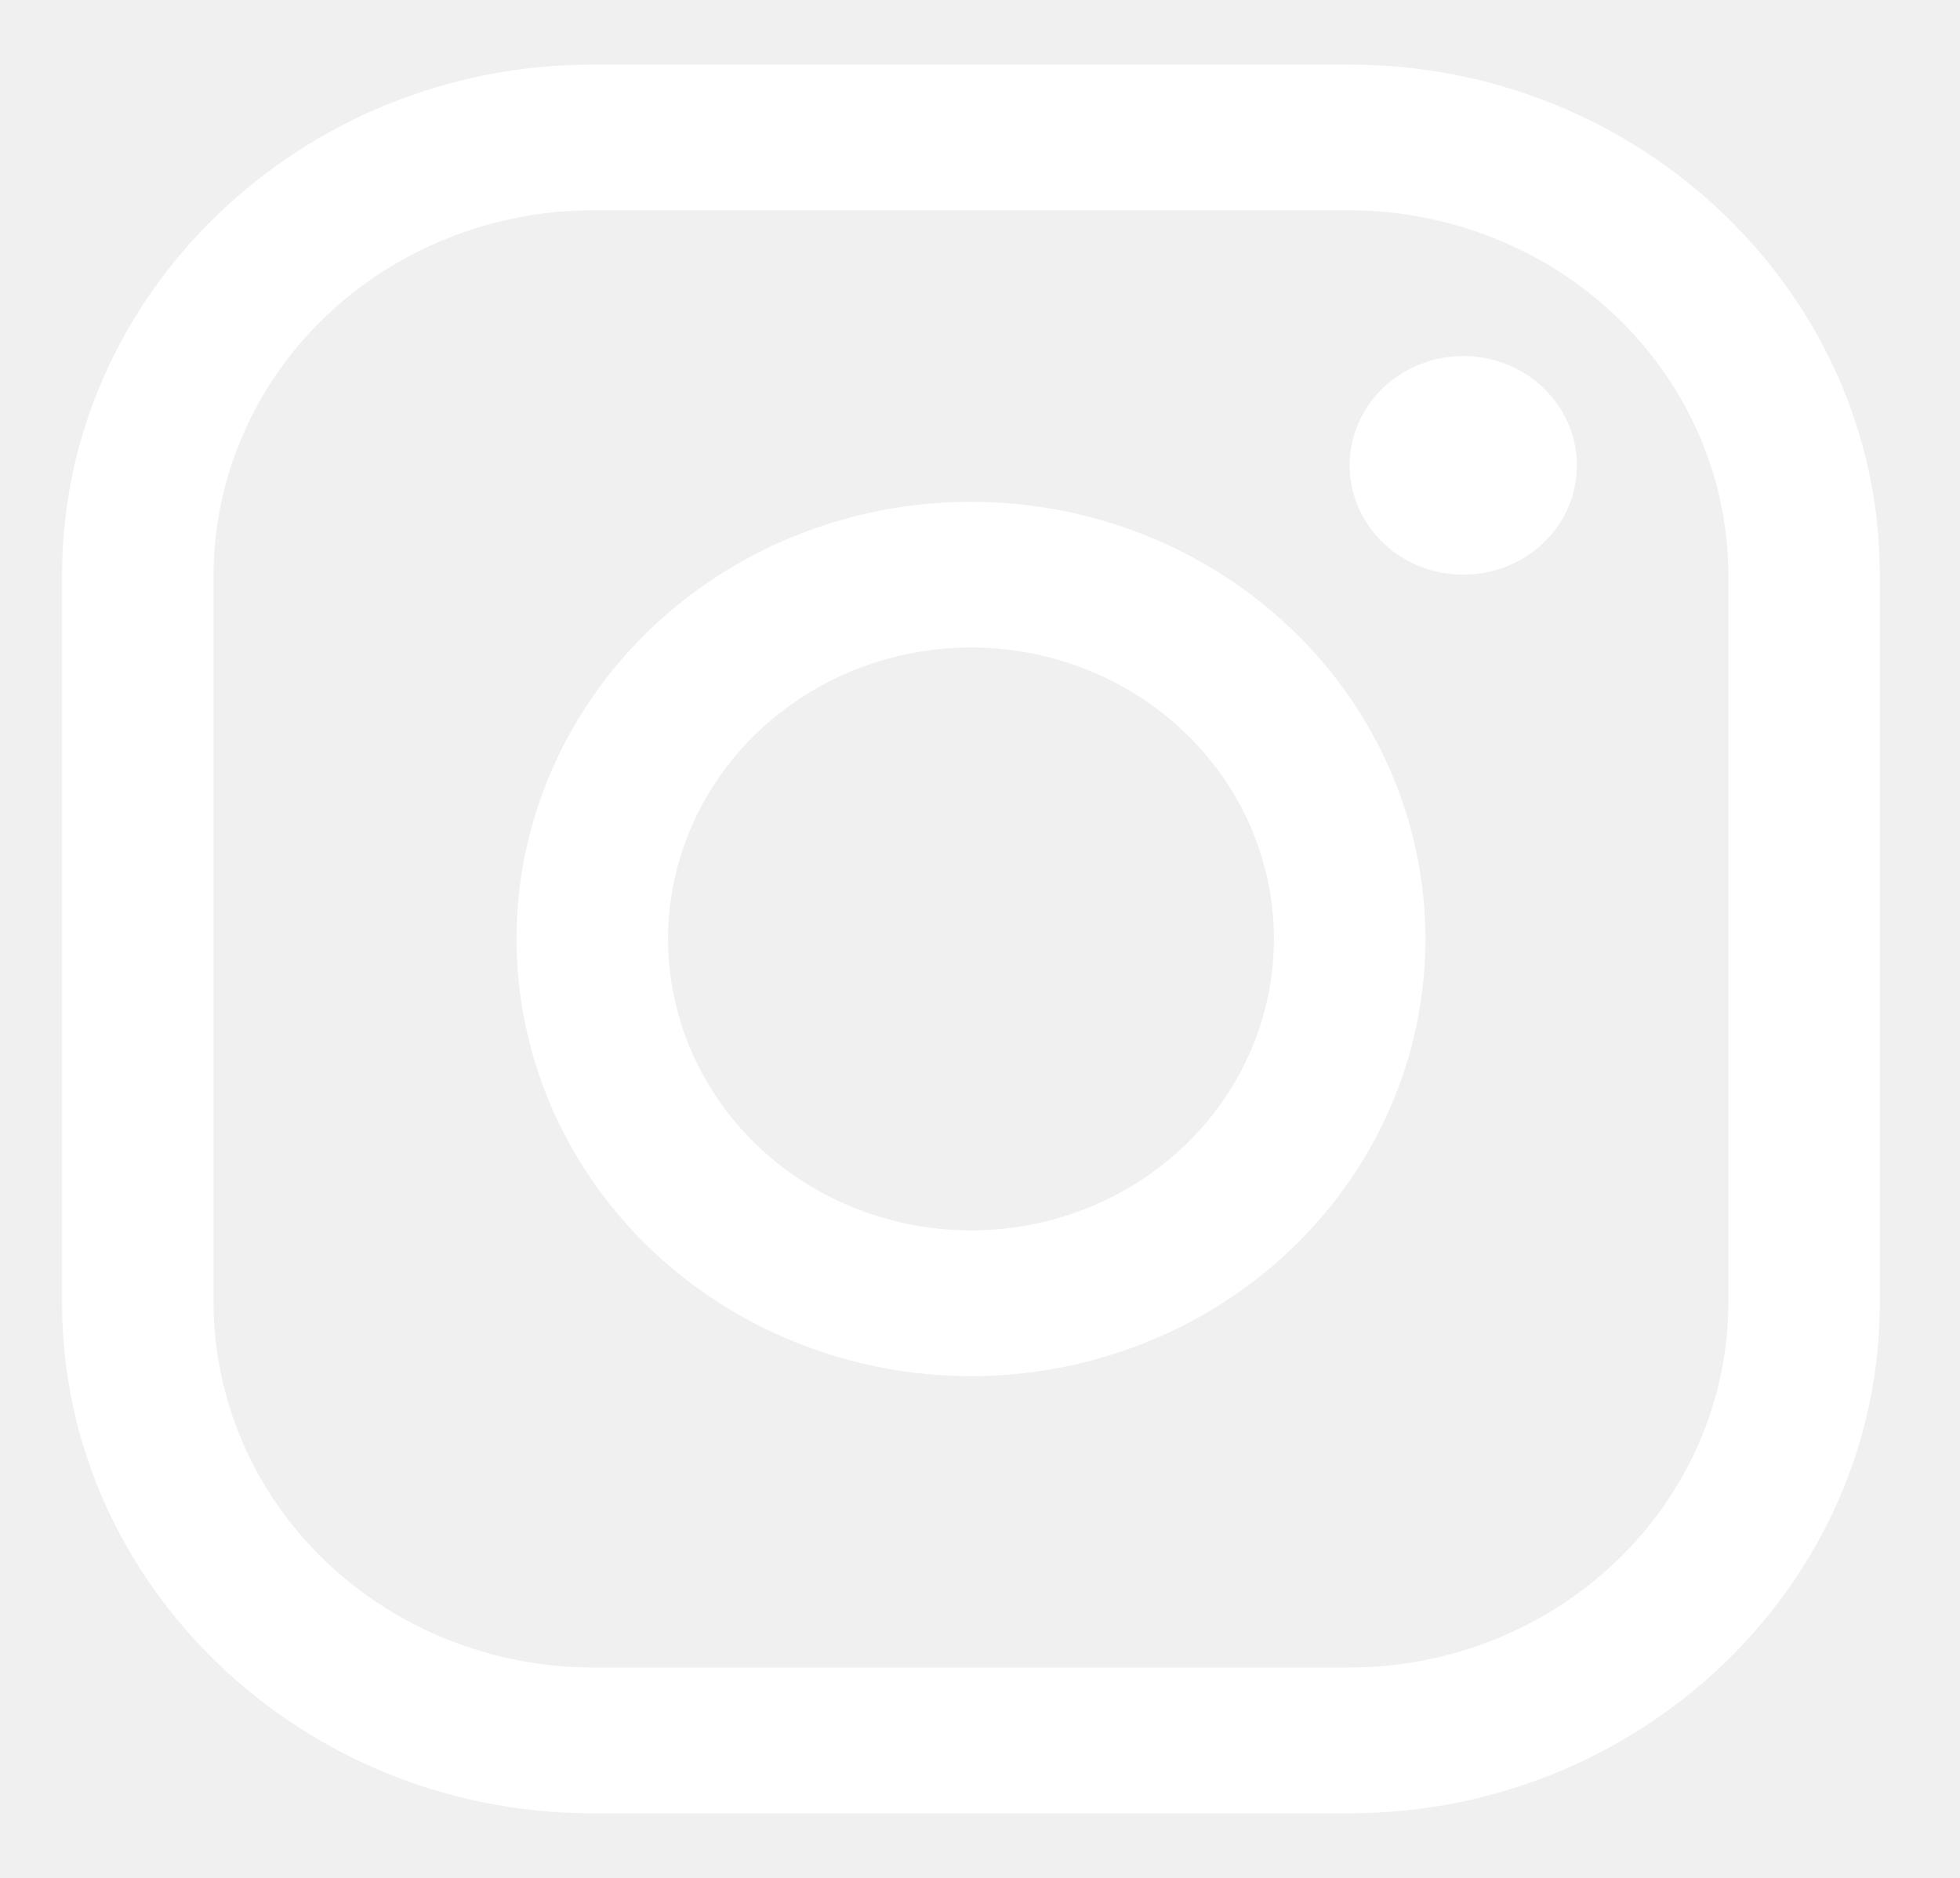
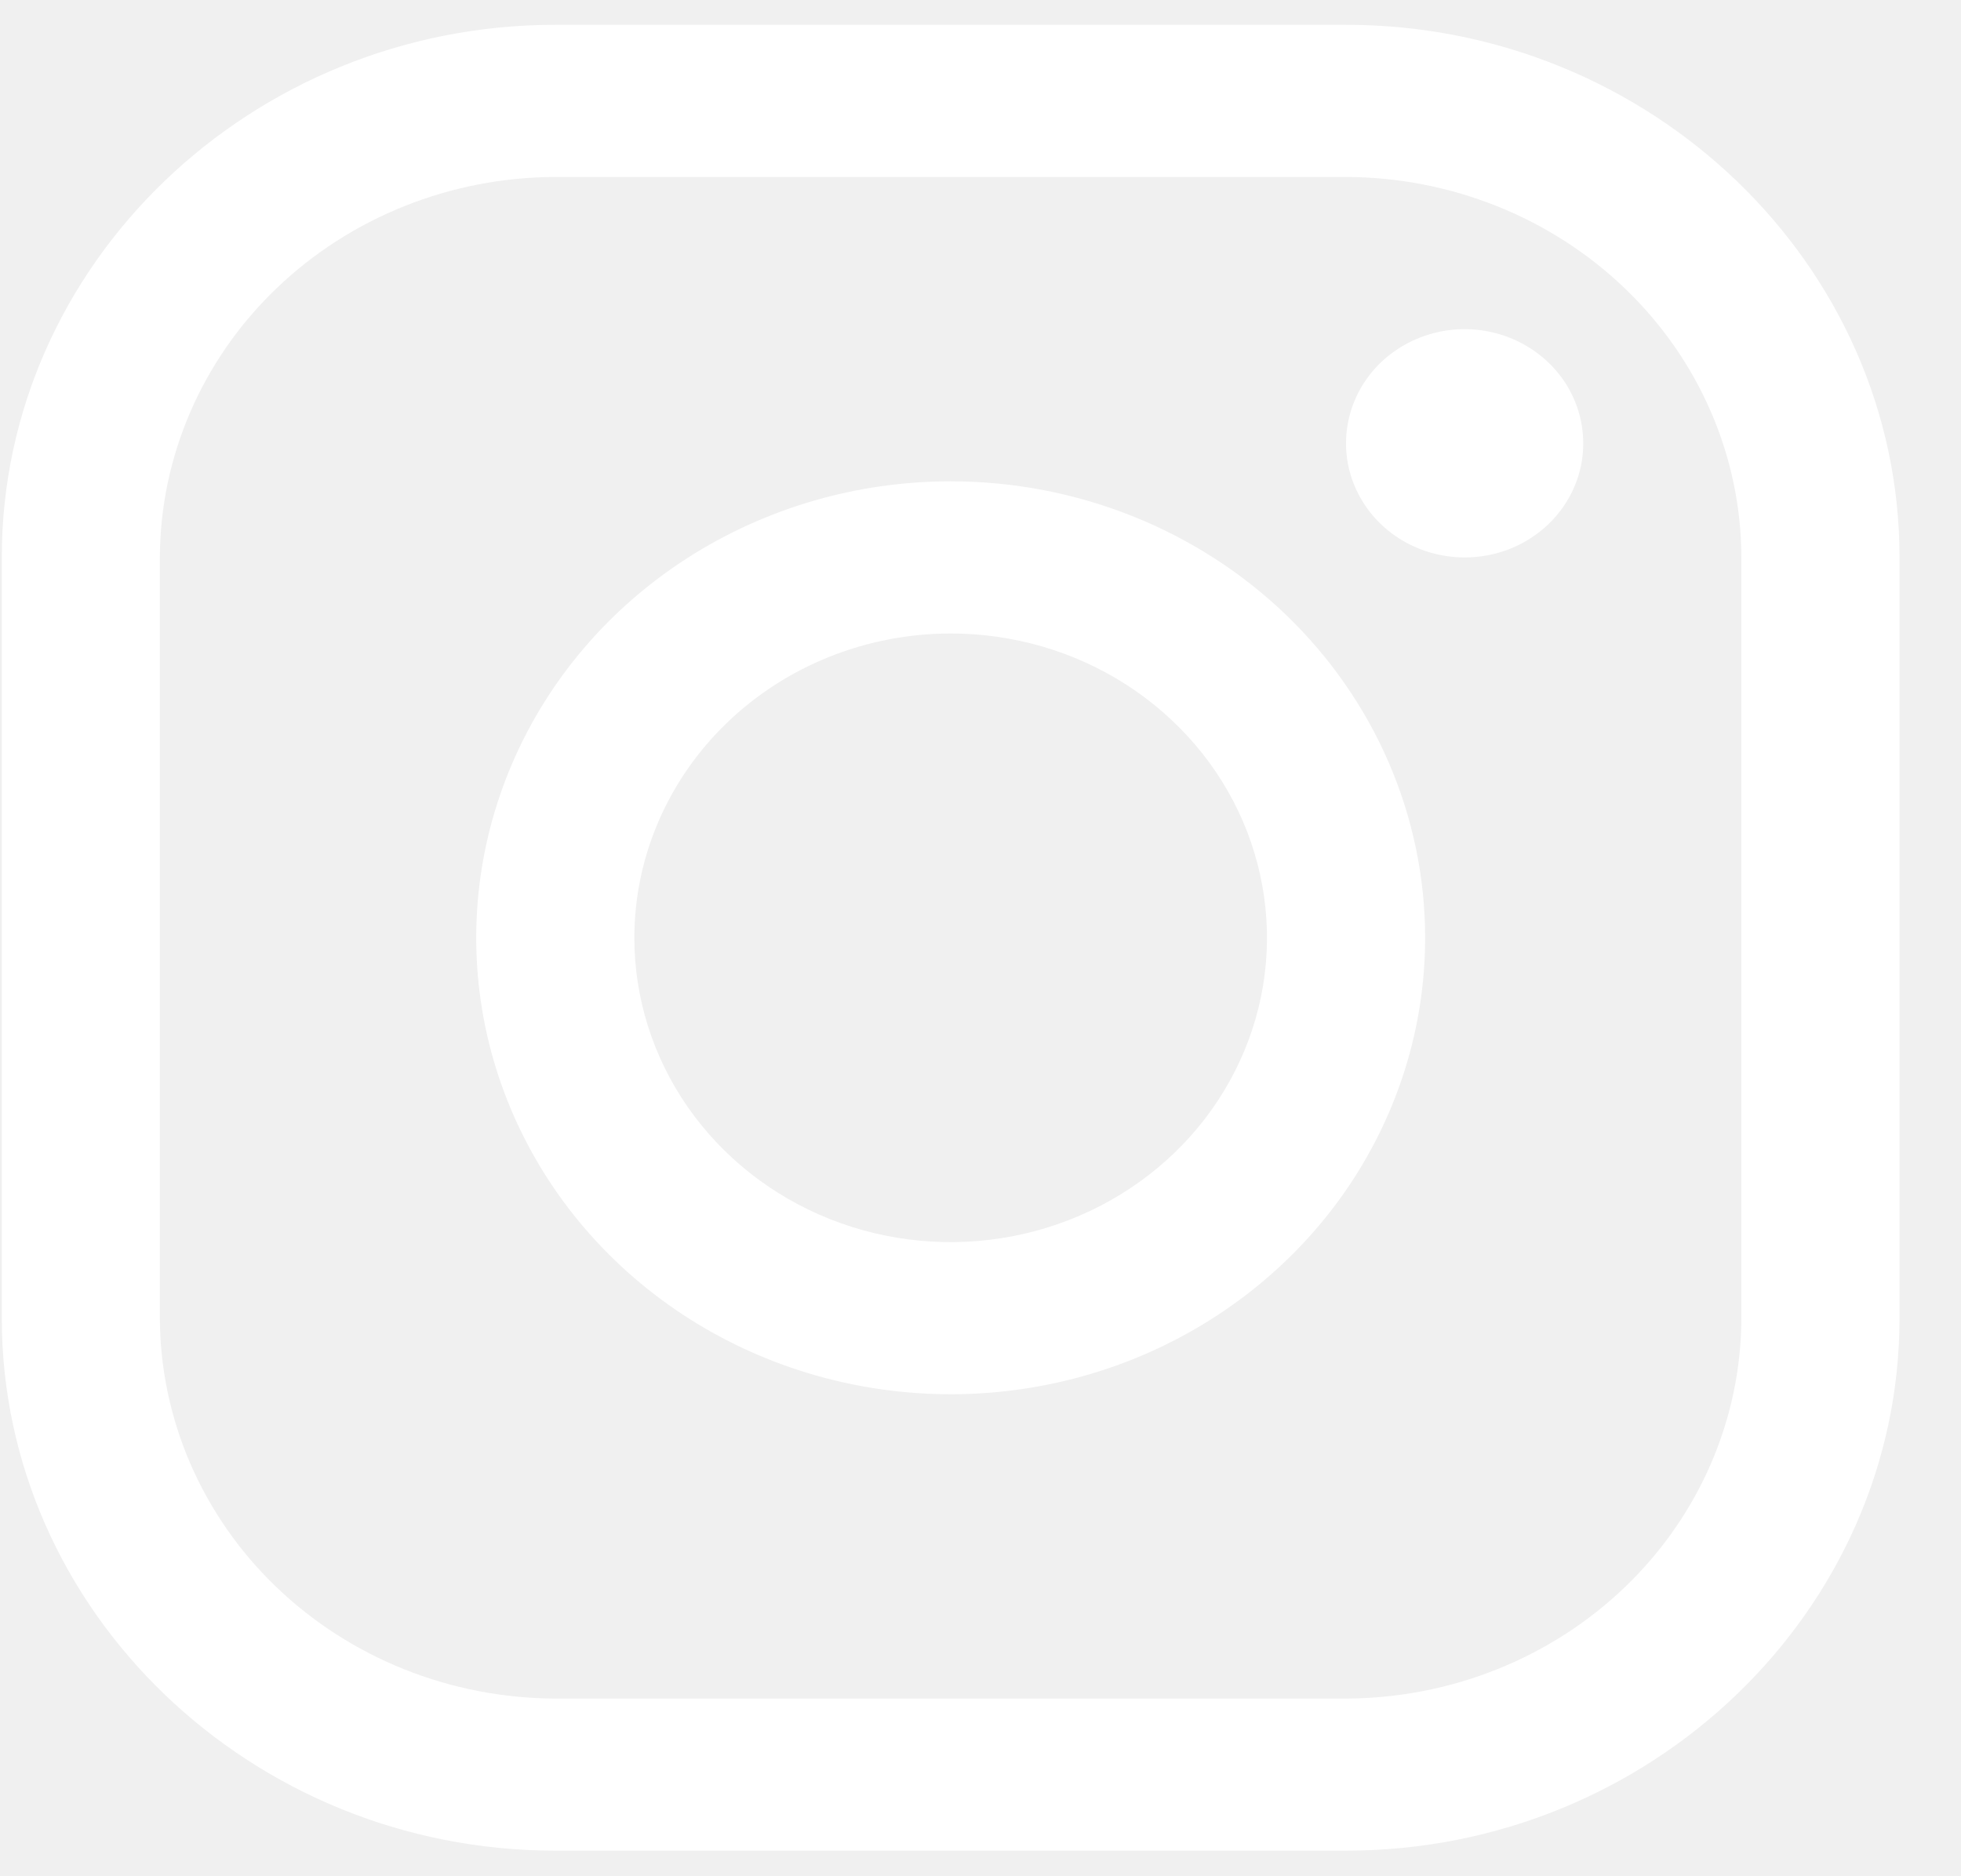
- <svg xmlns="http://www.w3.org/2000/svg" width="24" height="23" viewBox="0 0 24 23" fill="none">
-   <path d="M16.526 2.575C17.755 2.579 18.933 3.05 19.801 3.886C20.67 4.722 21.16 5.855 21.164 7.038V15.962C21.16 17.144 20.67 18.277 19.801 19.113C18.933 19.95 17.755 20.421 16.526 20.424H7.252C6.024 20.421 4.846 19.95 3.977 19.113C3.108 18.277 2.619 17.144 2.615 15.962V7.038C2.619 5.855 3.108 4.722 3.977 3.886C4.846 3.05 6.024 2.579 7.252 2.575H16.526ZM16.526 0.791H7.252C3.682 0.791 0.76 3.602 0.76 7.038V15.962C0.76 19.398 3.682 22.209 7.252 22.209H16.526C20.097 22.209 23.018 19.398 23.018 15.962V7.038C23.018 3.602 20.097 0.791 16.526 0.791Z" fill="white" />
-   <path d="M17.918 7.038C17.642 7.038 17.373 6.96 17.145 6.813C16.916 6.665 16.738 6.456 16.632 6.212C16.527 5.967 16.5 5.698 16.553 5.438C16.607 5.179 16.739 4.94 16.934 4.753C17.128 4.566 17.376 4.438 17.646 4.387C17.916 4.335 18.196 4.361 18.45 4.463C18.704 4.564 18.921 4.736 19.074 4.956C19.227 5.176 19.309 5.435 19.309 5.699C19.309 5.875 19.273 6.05 19.204 6.212C19.134 6.375 19.031 6.523 18.902 6.647C18.773 6.771 18.619 6.87 18.45 6.937C18.281 7.004 18.1 7.039 17.918 7.038ZM11.889 7.93C12.623 7.93 13.341 8.14 13.951 8.532C14.561 8.924 15.036 9.482 15.317 10.134C15.598 10.786 15.671 11.504 15.528 12.197C15.385 12.889 15.032 13.525 14.513 14.024C13.994 14.524 13.333 14.864 12.613 15.002C11.894 15.139 11.148 15.069 10.47 14.798C9.792 14.528 9.213 14.071 8.805 13.483C8.397 12.896 8.18 12.206 8.18 11.5C8.181 10.554 8.572 9.646 9.267 8.977C9.963 8.308 10.906 7.931 11.889 7.93ZM11.889 6.146C10.789 6.146 9.713 6.46 8.798 7.048C7.883 7.636 7.17 8.473 6.749 9.451C6.327 10.43 6.217 11.506 6.432 12.545C6.647 13.584 7.177 14.538 7.955 15.287C8.733 16.035 9.724 16.545 10.804 16.752C11.883 16.959 13.002 16.852 14.019 16.447C15.036 16.042 15.905 15.356 16.516 14.475C17.128 13.595 17.454 12.559 17.454 11.5C17.454 10.08 16.868 8.718 15.824 7.714C14.781 6.71 13.365 6.146 11.889 6.146Z" fill="white" />
+ <svg xmlns="http://www.w3.org/2000/svg" width="23" height="22" viewBox="0 0 23 22" fill="none">
+   <path d="M15.787 2.076C17.016 2.079 18.193 2.551 19.062 3.387C19.931 4.223 20.421 5.356 20.424 6.538V15.462C20.421 16.645 19.931 17.778 19.062 18.614C18.193 19.45 17.016 19.921 15.787 19.925H6.513C5.284 19.921 4.107 19.45 3.238 18.614C2.369 17.778 1.879 16.645 1.875 15.462V6.538C1.879 5.356 2.369 4.223 3.238 3.387C4.107 2.551 5.284 2.079 6.513 2.076H15.787V2.076ZM15.787 0.291H6.513C2.942 0.291 0.021 3.102 0.021 6.538V15.462C0.021 18.898 2.942 21.709 6.513 21.709H15.787C19.358 21.709 22.279 18.898 22.279 15.462V6.538C22.279 3.102 19.358 0.291 15.787 0.291V0.291Z" fill="white" />
+   <path d="M17.178 6.539C16.903 6.539 16.634 6.46 16.405 6.313C16.176 6.166 15.998 5.957 15.893 5.712C15.787 5.468 15.76 5.199 15.814 4.939C15.867 4.679 16 4.441 16.194 4.253C16.389 4.066 16.637 3.939 16.907 3.887C17.177 3.835 17.456 3.862 17.71 3.963C17.965 4.065 18.182 4.236 18.335 4.456C18.488 4.676 18.569 4.935 18.569 5.2C18.57 5.376 18.534 5.55 18.464 5.713C18.394 5.875 18.292 6.023 18.163 6.147C18.033 6.272 17.88 6.37 17.711 6.438C17.542 6.505 17.361 6.539 17.178 6.539V6.539ZM11.15 7.431C11.884 7.431 12.601 7.64 13.211 8.032C13.821 8.425 14.297 8.982 14.578 9.635C14.858 10.287 14.932 11.005 14.789 11.697C14.645 12.39 14.292 13.026 13.773 13.525C13.254 14.024 12.593 14.364 11.874 14.502C11.154 14.64 10.408 14.569 9.73 14.299C9.052 14.029 8.473 13.571 8.065 12.984C7.658 12.397 7.44 11.707 7.44 11.001C7.441 10.054 7.832 9.147 8.528 8.477C9.223 7.808 10.166 7.432 11.15 7.431V7.431ZM11.15 5.646C10.049 5.646 8.974 5.96 8.059 6.548C7.143 7.137 6.43 7.973 6.009 8.952C5.588 9.93 5.478 11.007 5.692 12.045C5.907 13.084 6.437 14.038 7.215 14.787C7.993 15.536 8.985 16.046 10.064 16.252C11.144 16.459 12.263 16.353 13.279 15.948C14.296 15.542 15.165 14.856 15.777 13.976C16.388 13.095 16.715 12.06 16.715 11.001C16.715 9.581 16.128 8.219 15.085 7.214C14.041 6.21 12.626 5.646 11.15 5.646V5.646Z" fill="white" />
</svg>
